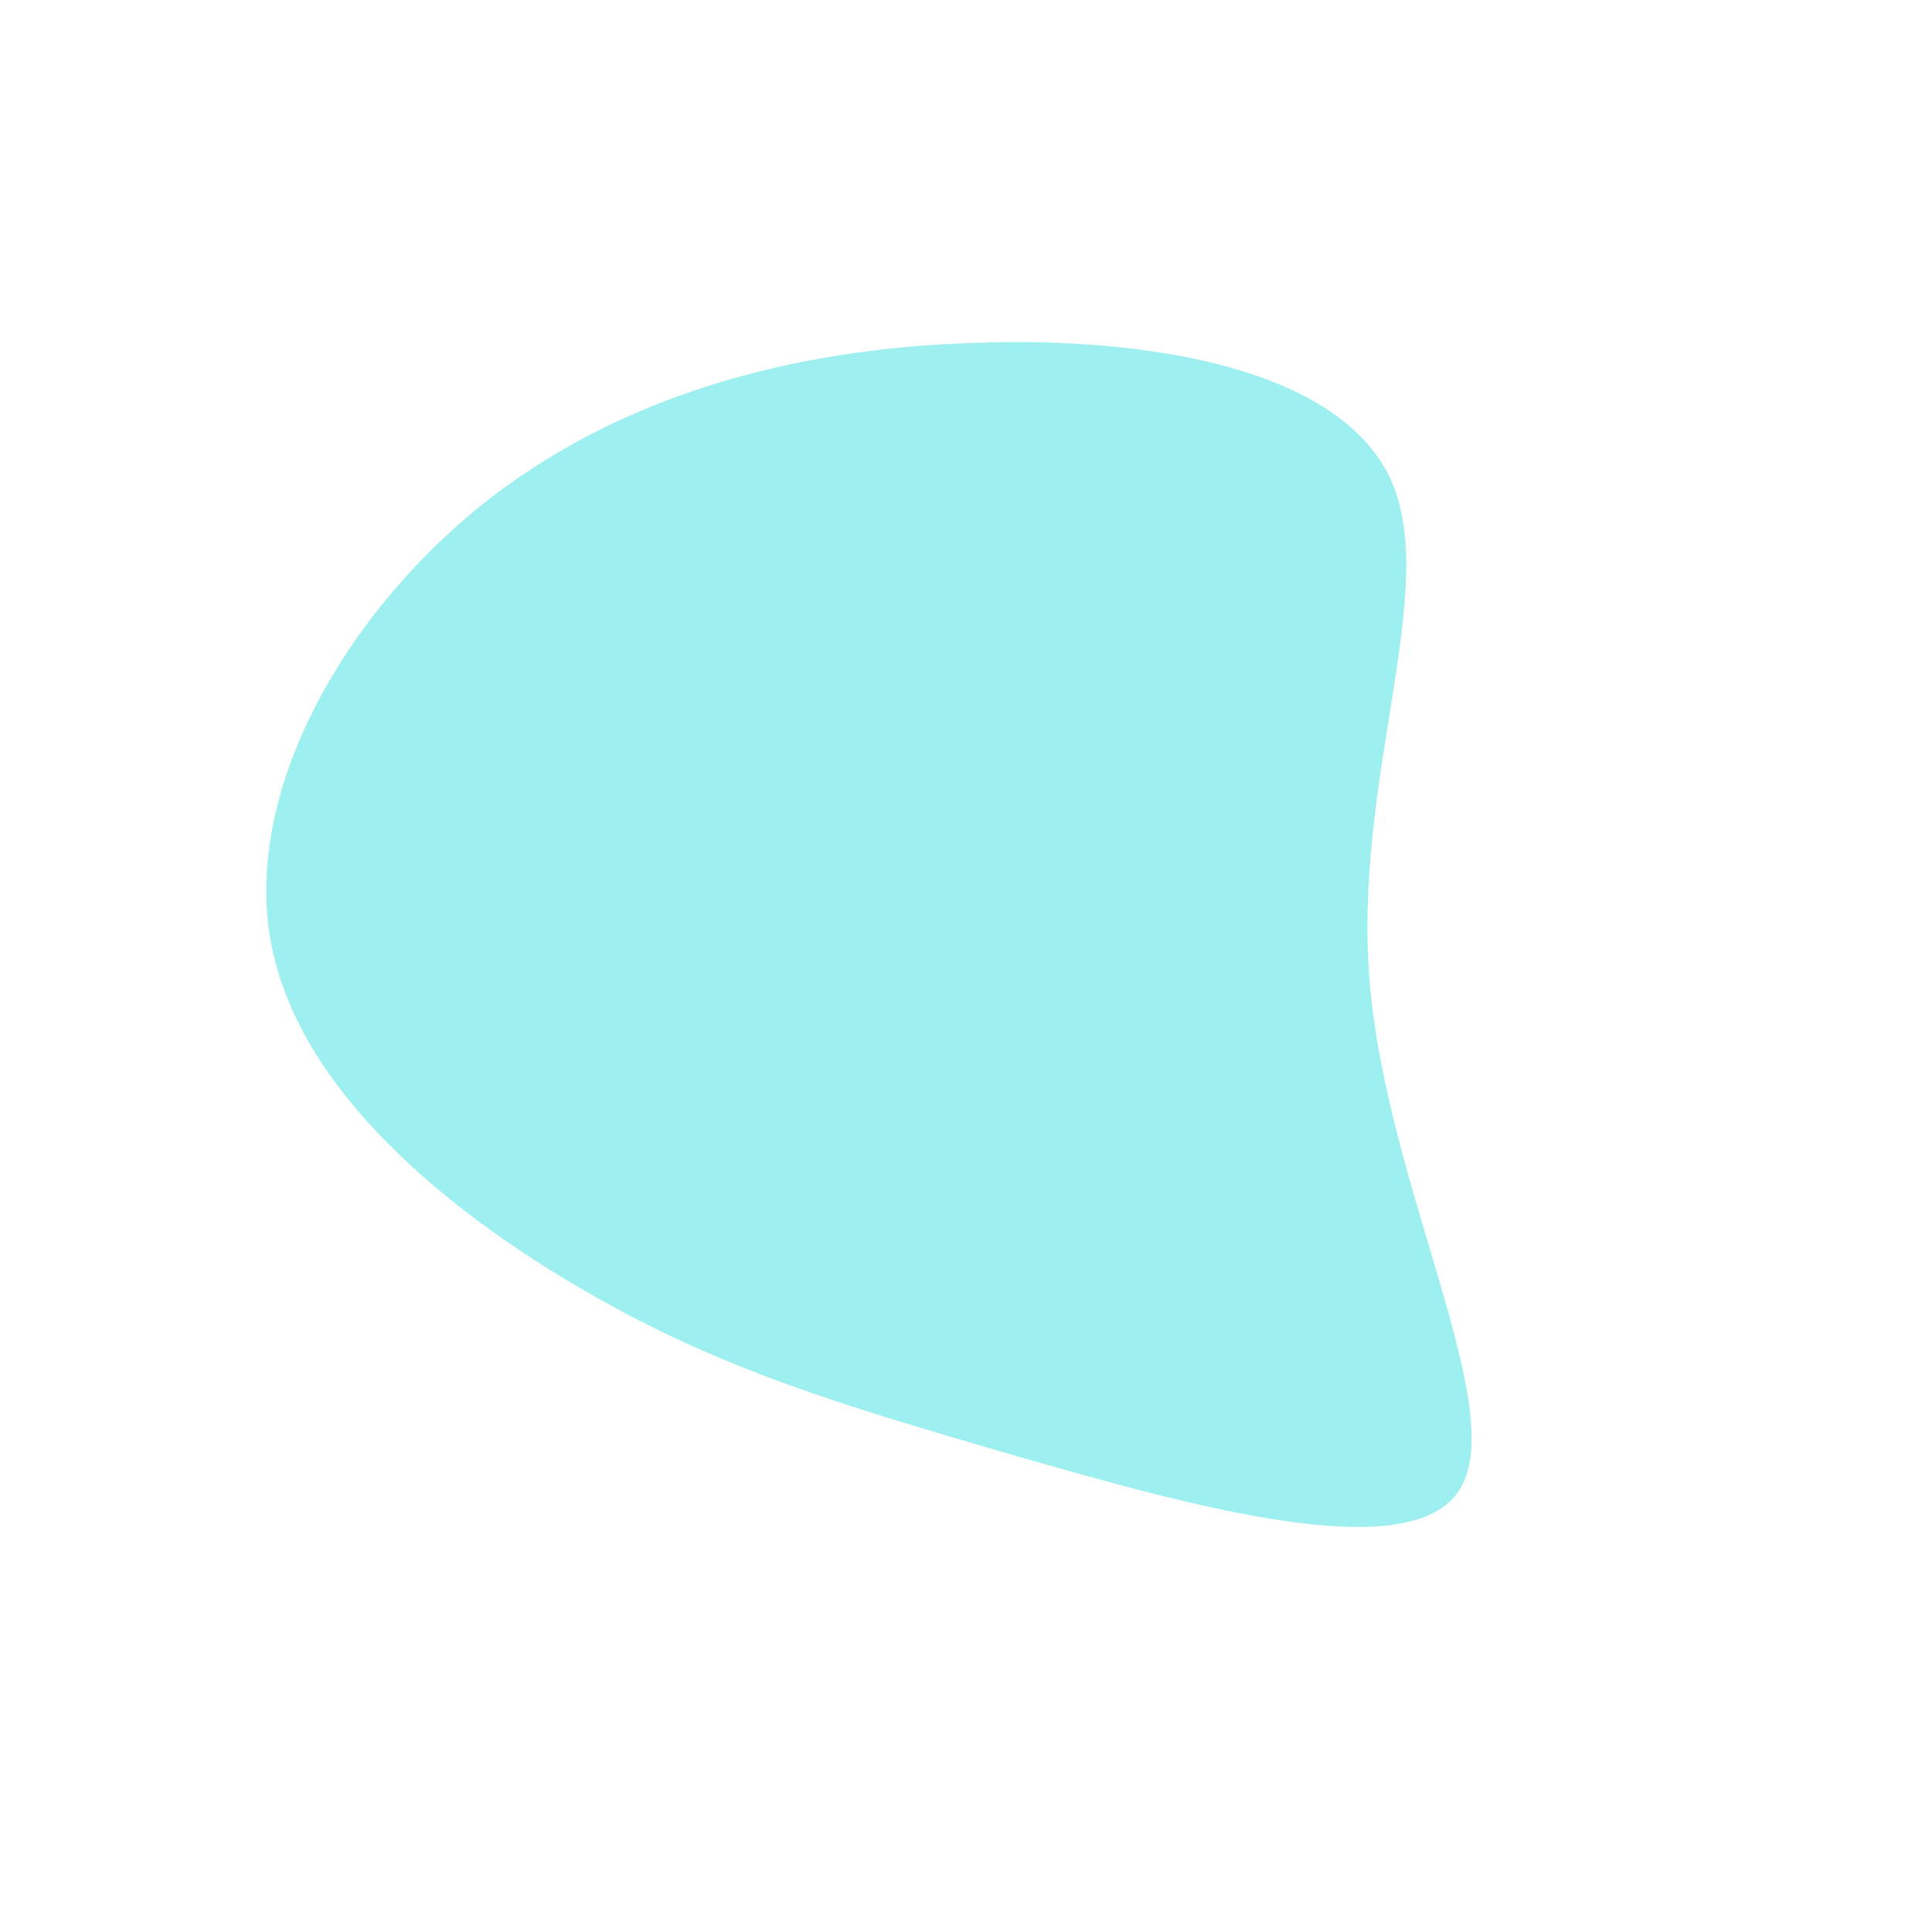
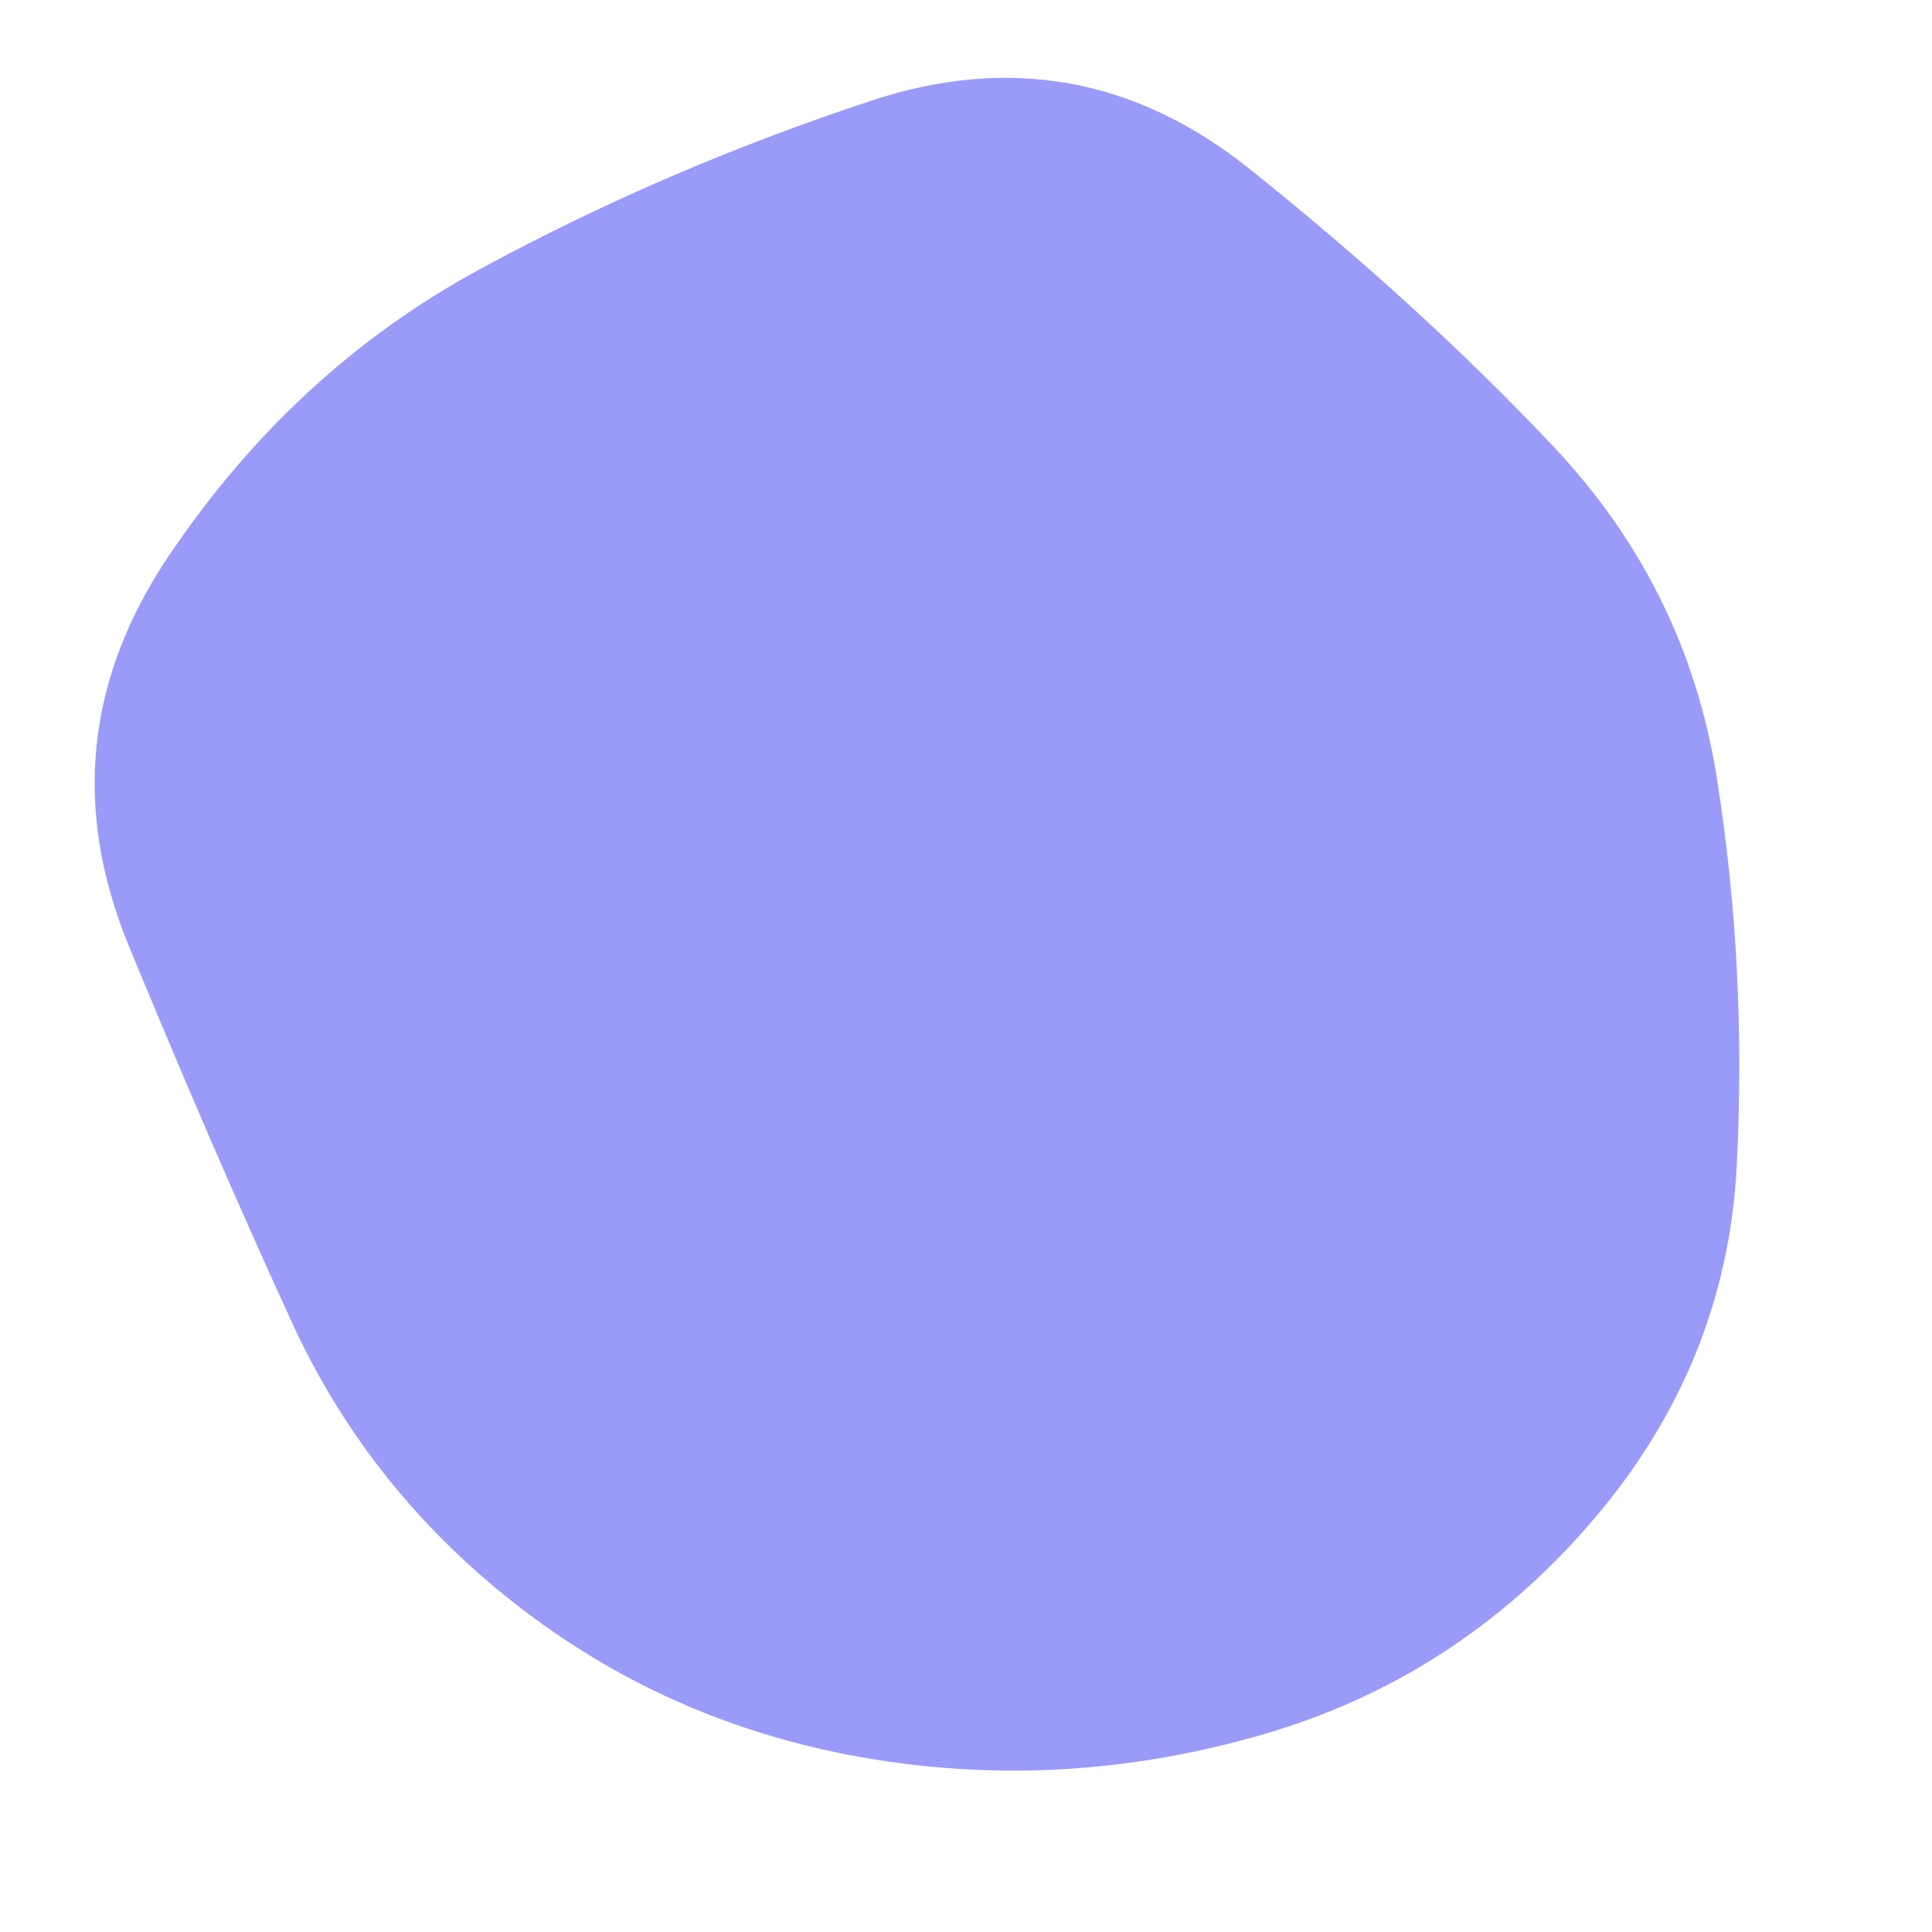
- <svg xmlns="http://www.w3.org/2000/svg" viewBox="0 0 200 200">
-   <path fill="#9EF0F0" d="M44,-50.3C49.1,-38.8,40,-19.4,41.8,1.8C43.6,23,56.3,46,51.1,54.2C46,62.4,23,55.8,5.1,50.7C-12.7,45.5,-25.4,41.8,-39.5,33.6C-53.7,25.4,-69.3,12.7,-72,-2.7C-74.7,-18.1,-64.5,-36.1,-50.3,-47.6C-36.1,-59,-18.1,-63.9,0.7,-64.5C19.4,-65.2,38.8,-61.7,44,-50.3Z" transform="translate(100 100)" />
+ <svg xmlns="http://www.w3.org/2000/svg" id="10015.io" viewBox="0 0 480 480">
+   <path fill="#9a9bf8" d="M431.5,289.5Q429,339,395.5,378Q362,417,313.5,431Q265,445,216.5,437Q168,429,130,400Q92,371,72.5,328.5Q53,286,32,235Q11,184,42,138Q73,92,119,67Q165,42,216.5,25Q268,8,310.5,42Q353,76,386,111Q419,146,426.5,193Q434,240,431.5,289.5Z" />
</svg>
